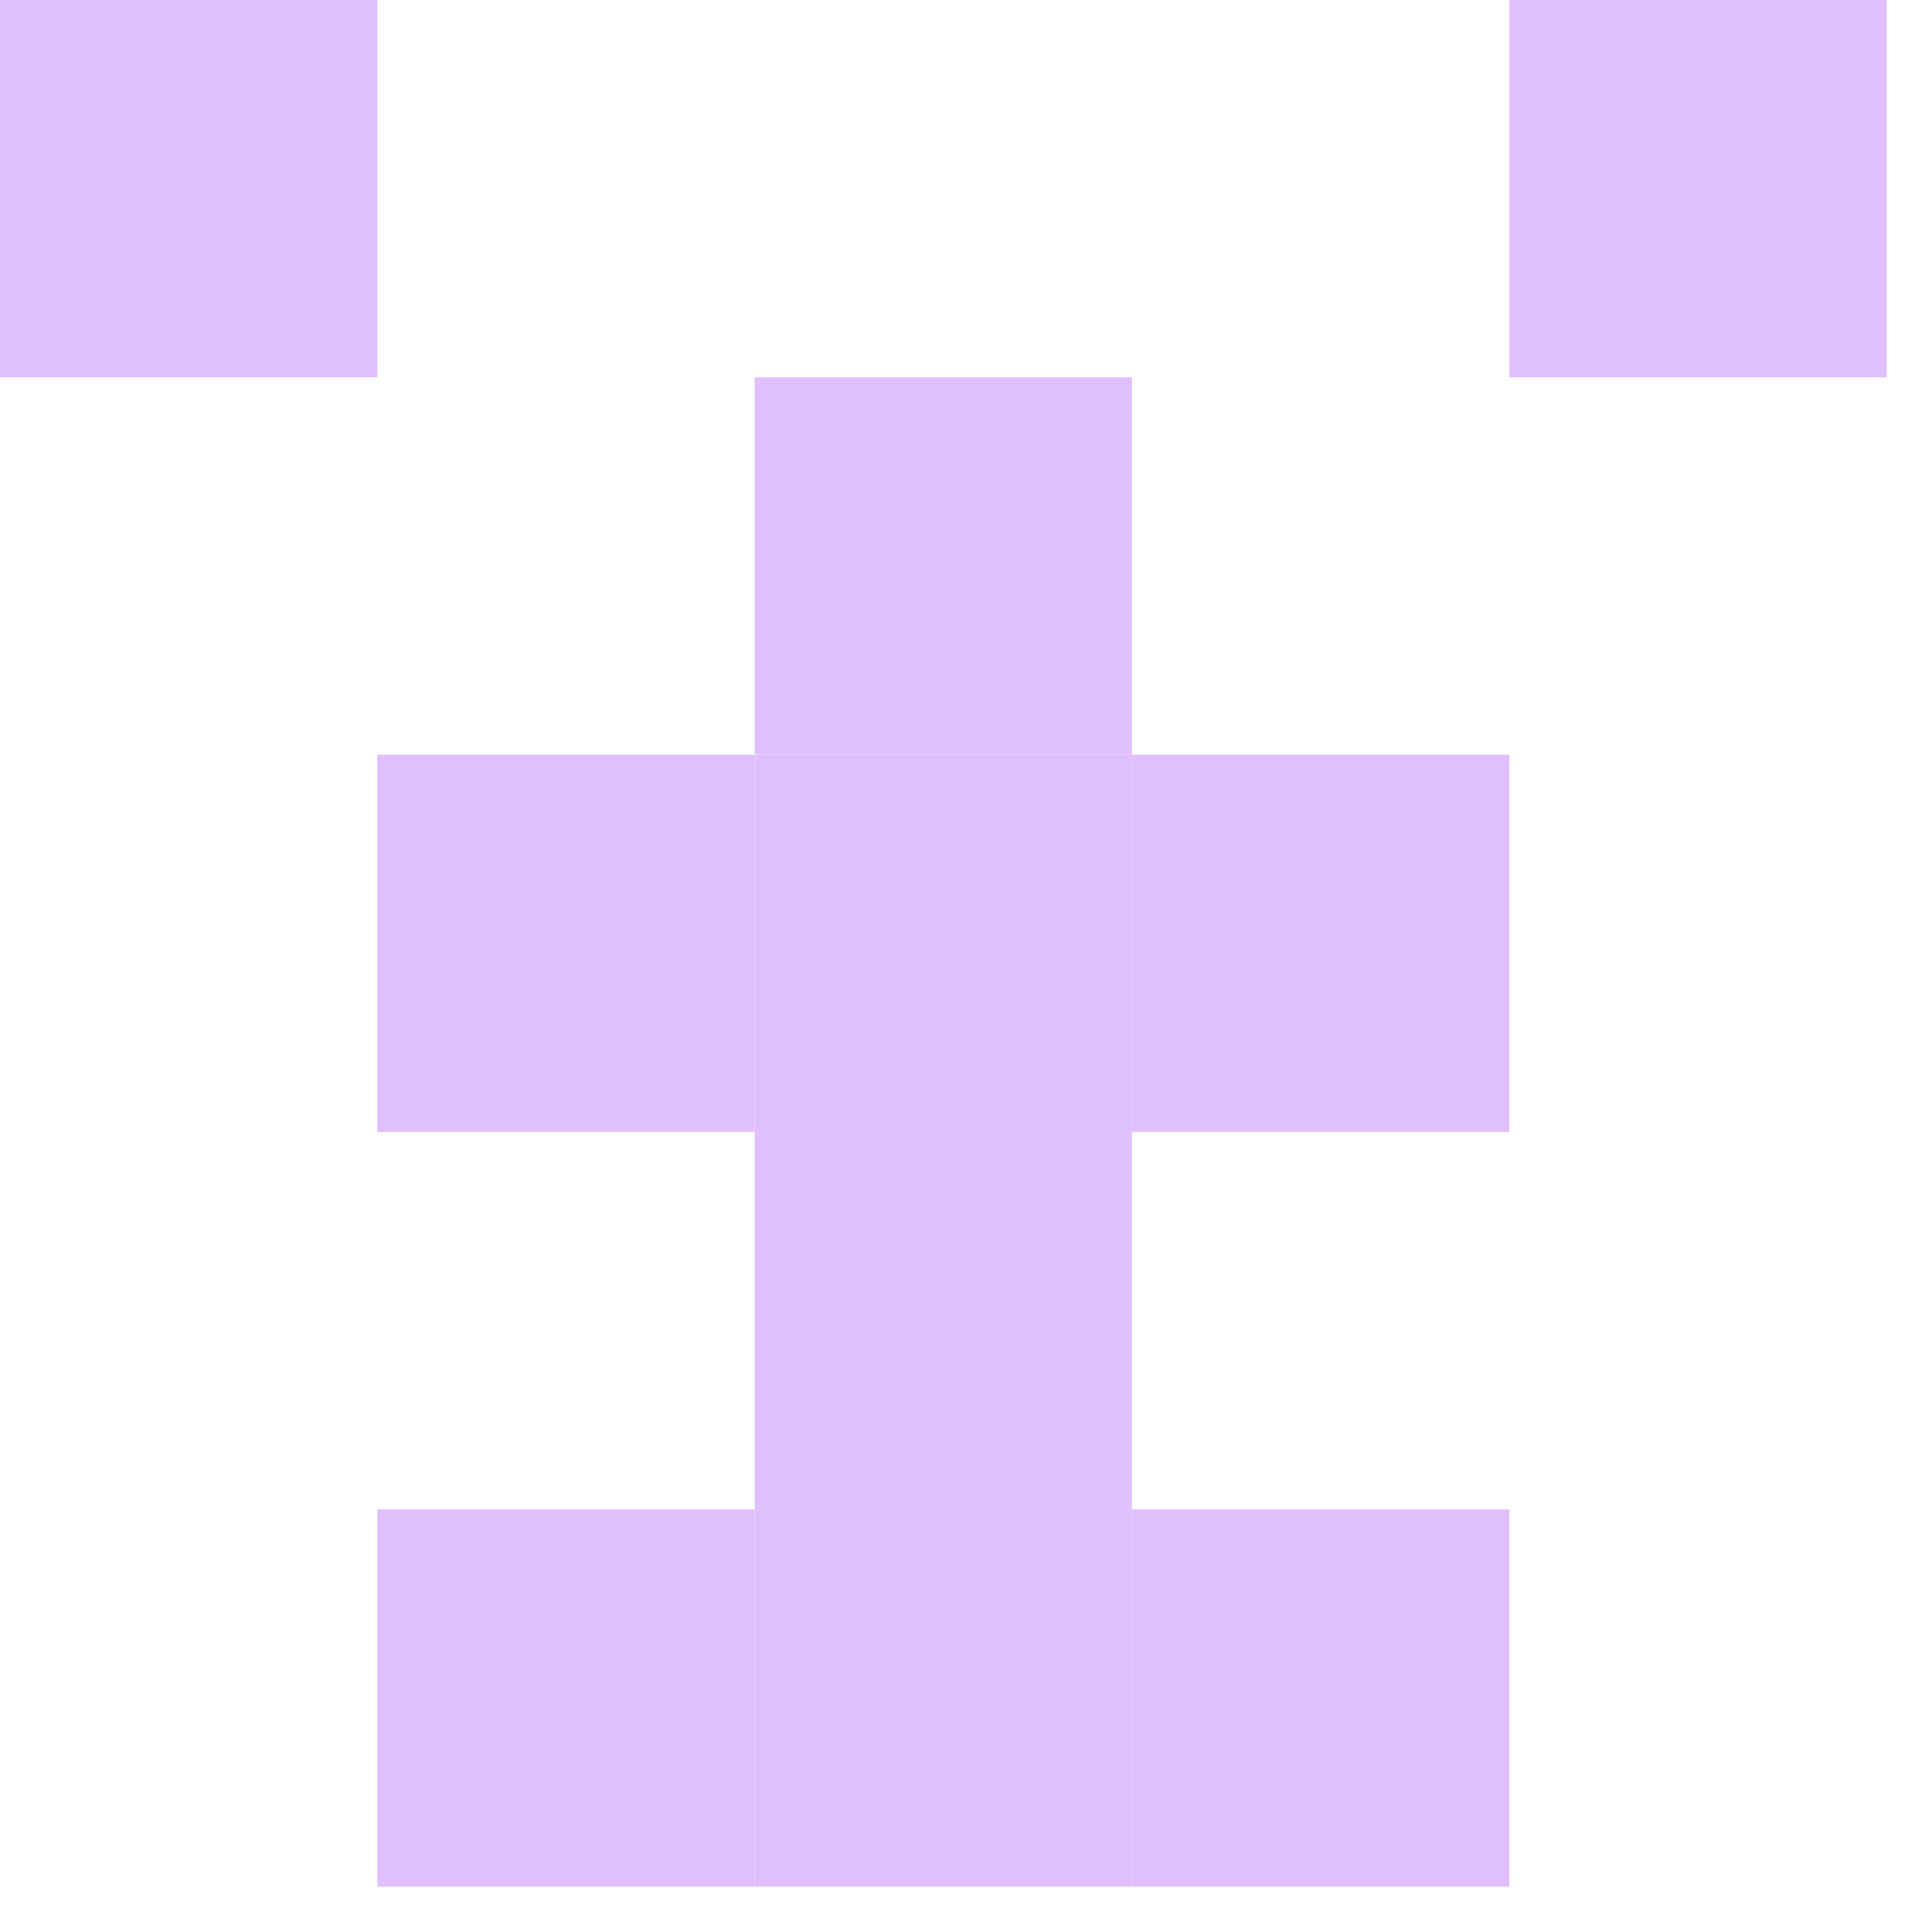
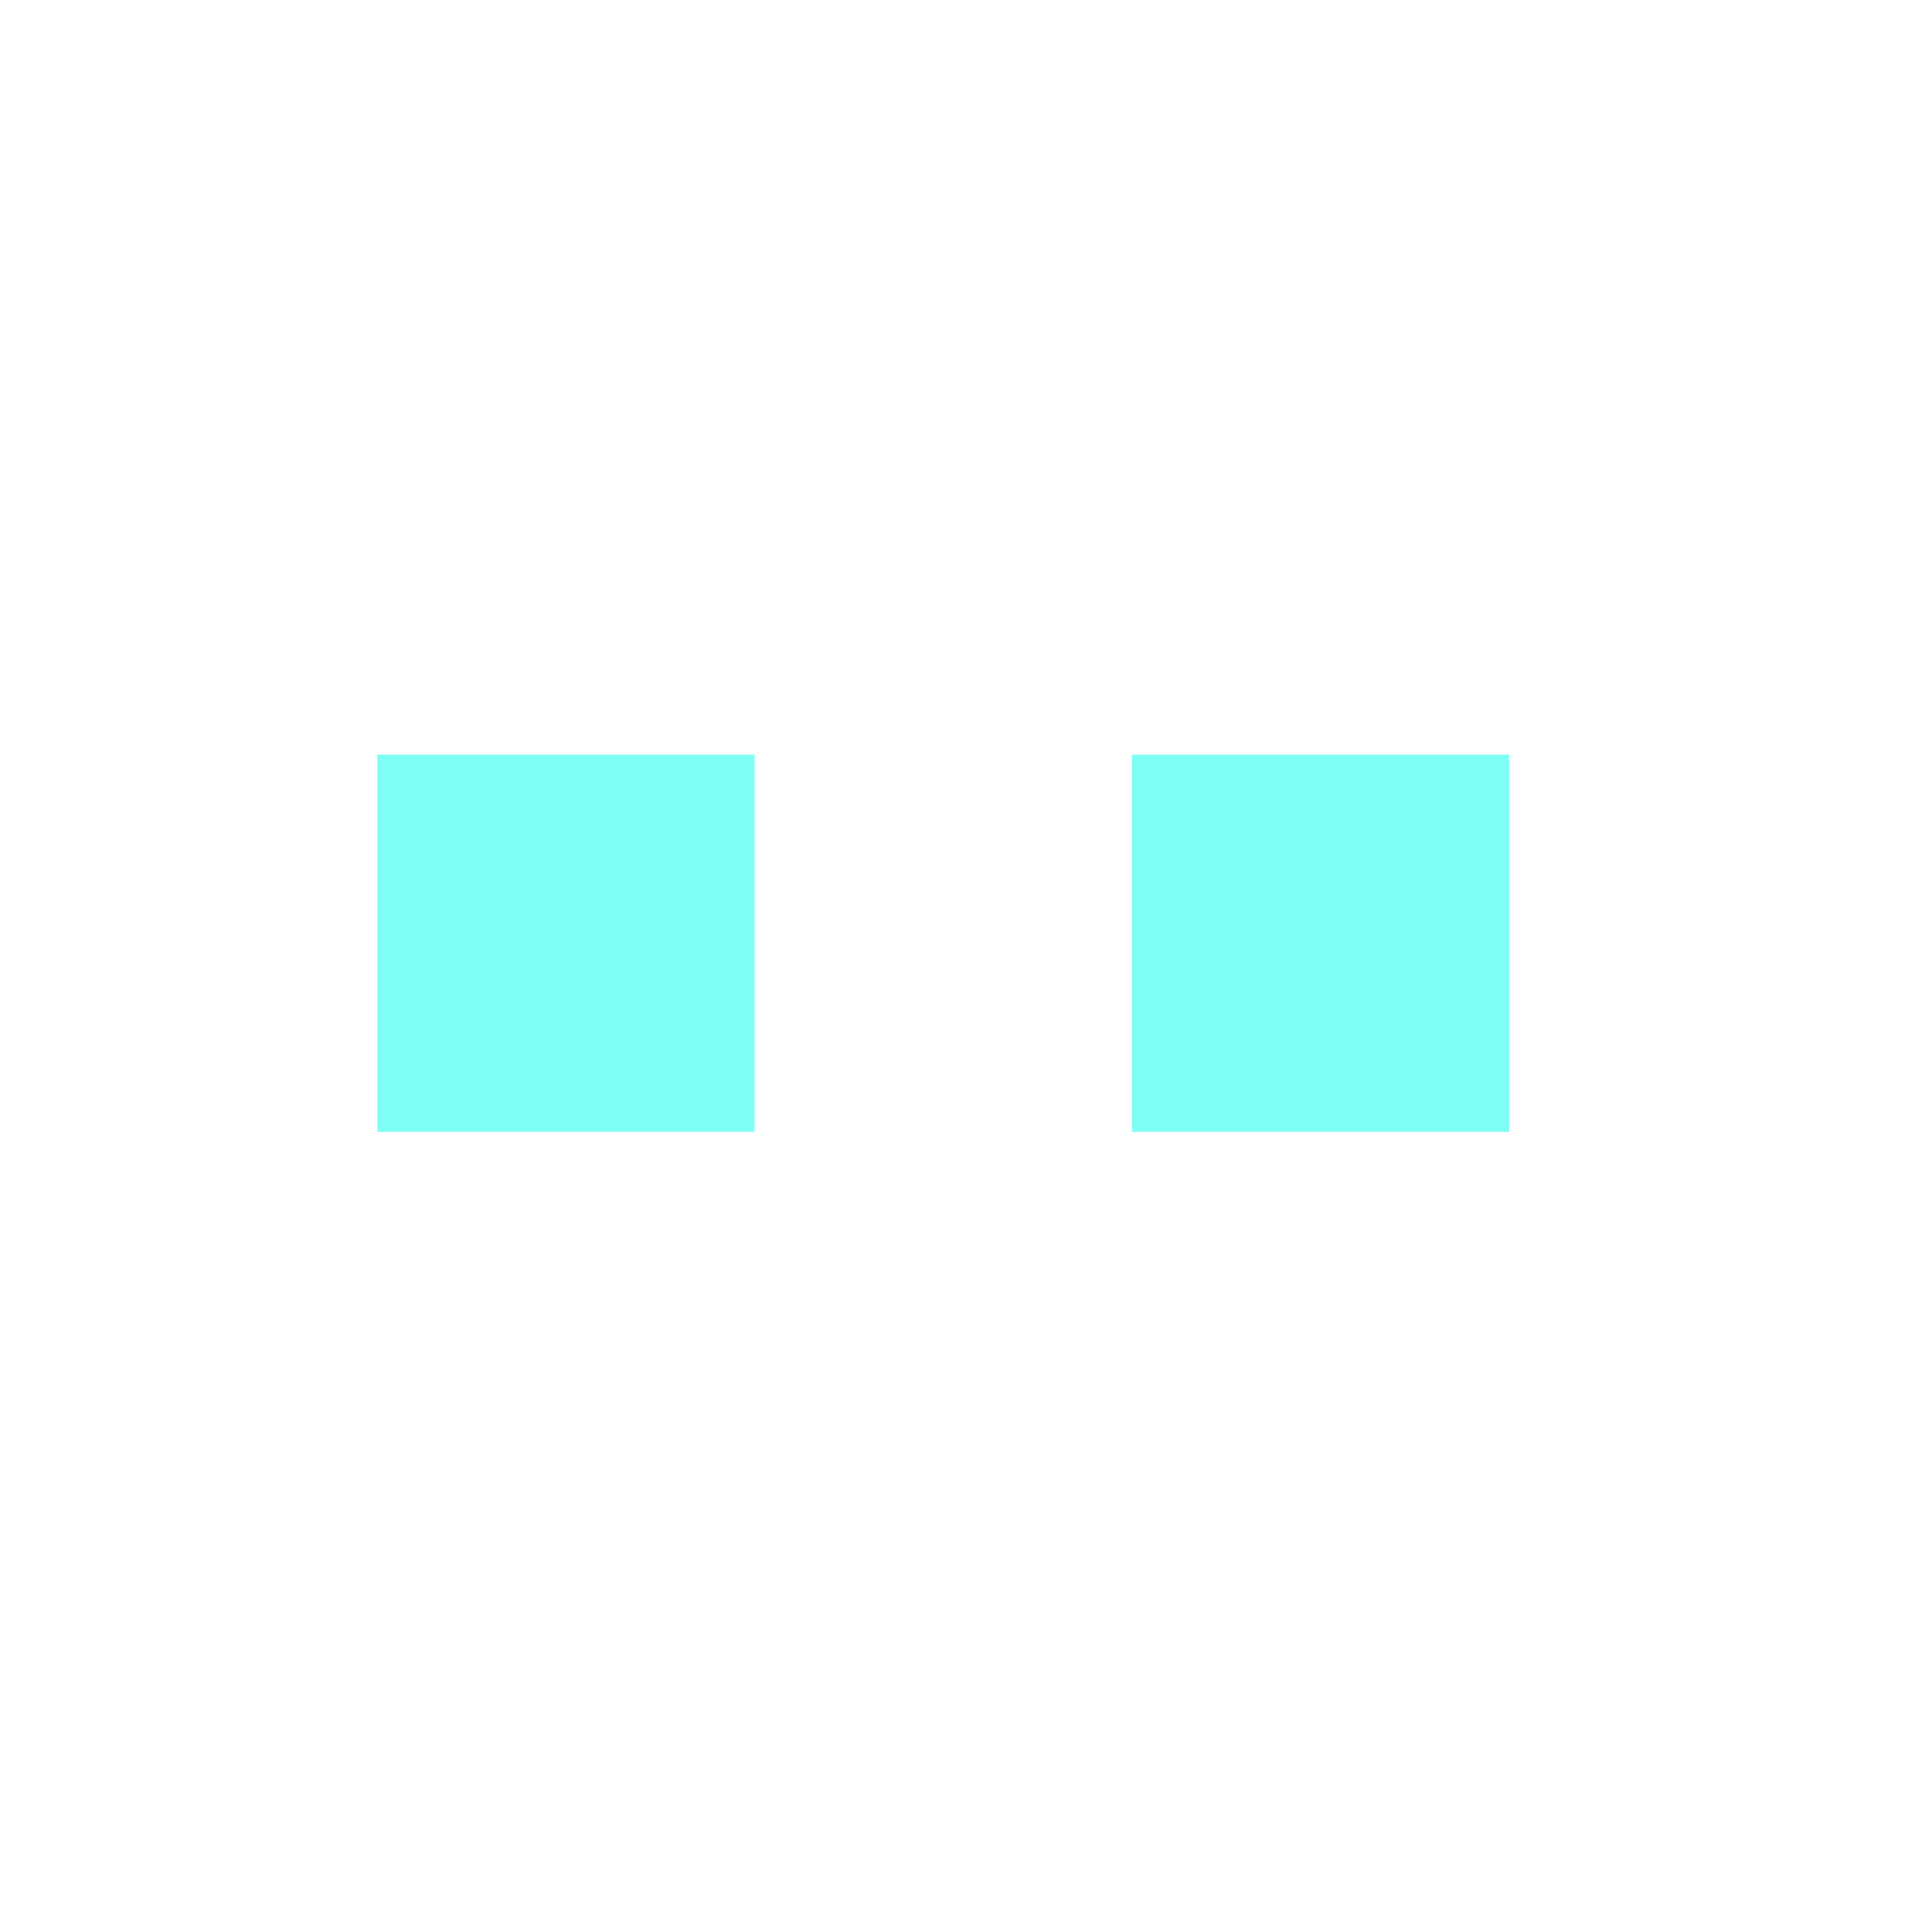
<svg xmlns="http://www.w3.org/2000/svg" id="example-identicon-0-svg" width="128" height="128" viewbox="0 0 128 128">
  <g>
-     <rect x="0" y="0" width="25" height="25" fill="#e0bfff" />
+     <rect x="0" y="0" width="25" height="25" fill="none" />
    <rect x="25" y="0" width="25" height="25" fill="none" />
    <rect x="50" y="0" width="25" height="25" fill="none" />
    <rect x="75" y="0" width="25" height="25" fill="none" />
-     <rect x="100" y="0" width="25" height="25" fill="#e0bfff" />
+     <rect x="100" y="0" width="25" height="25" fill="none" />
    <rect x="0" y="25" width="25" height="25" fill="none" />
    <rect x="25" y="25" width="25" height="25" fill="none" />
-     <rect x="50" y="25" width="25" height="25" fill="#e0bfff" />
+     <rect x="50" y="25" width="25" height="25" fill="none" />
    <rect x="75" y="25" width="25" height="25" fill="none" />
    <rect x="100" y="25" width="25" height="25" fill="none" />
    <rect x="0" y="50" width="25" height="25" fill="none" />
-     <rect x="25" y="50" width="25" height="25" fill="#e0bfff" />
-     <rect x="50" y="50" width="25" height="25" fill="#e0bfff" />
-     <rect x="75" y="50" width="25" height="25" fill="#e0bfff" />
+     <rect x="25" y="50" width="25" height="25" fill="#80fff7" />
+     <rect x="50" y="50" width="25" height="25" fill="none" />
+     <rect x="75" y="50" width="25" height="25" fill="#80fff7" />
    <rect x="100" y="50" width="25" height="25" fill="none" />
    <rect x="0" y="75" width="25" height="25" fill="none" />
    <rect x="25" y="75" width="25" height="25" fill="none" />
-     <rect x="50" y="75" width="25" height="25" fill="#e0bfff" />
+     <rect x="50" y="75" width="25" height="25" fill="none" />
    <rect x="75" y="75" width="25" height="25" fill="none" />
    <rect x="100" y="75" width="25" height="25" fill="none" />
    <rect x="0" y="100" width="25" height="25" fill="none" />
-     <rect x="25" y="100" width="25" height="25" fill="#e0bfff" />
-     <rect x="50" y="100" width="25" height="25" fill="#e0bfff" />
-     <rect x="75" y="100" width="25" height="25" fill="#e0bfff" />
+     <rect x="25" y="100" width="25" height="25" fill="none" />
+     <rect x="50" y="100" width="25" height="25" fill="none" />
+     <rect x="75" y="100" width="25" height="25" fill="none" />
    <rect x="100" y="100" width="25" height="25" fill="none" />
  </g>
</svg>
